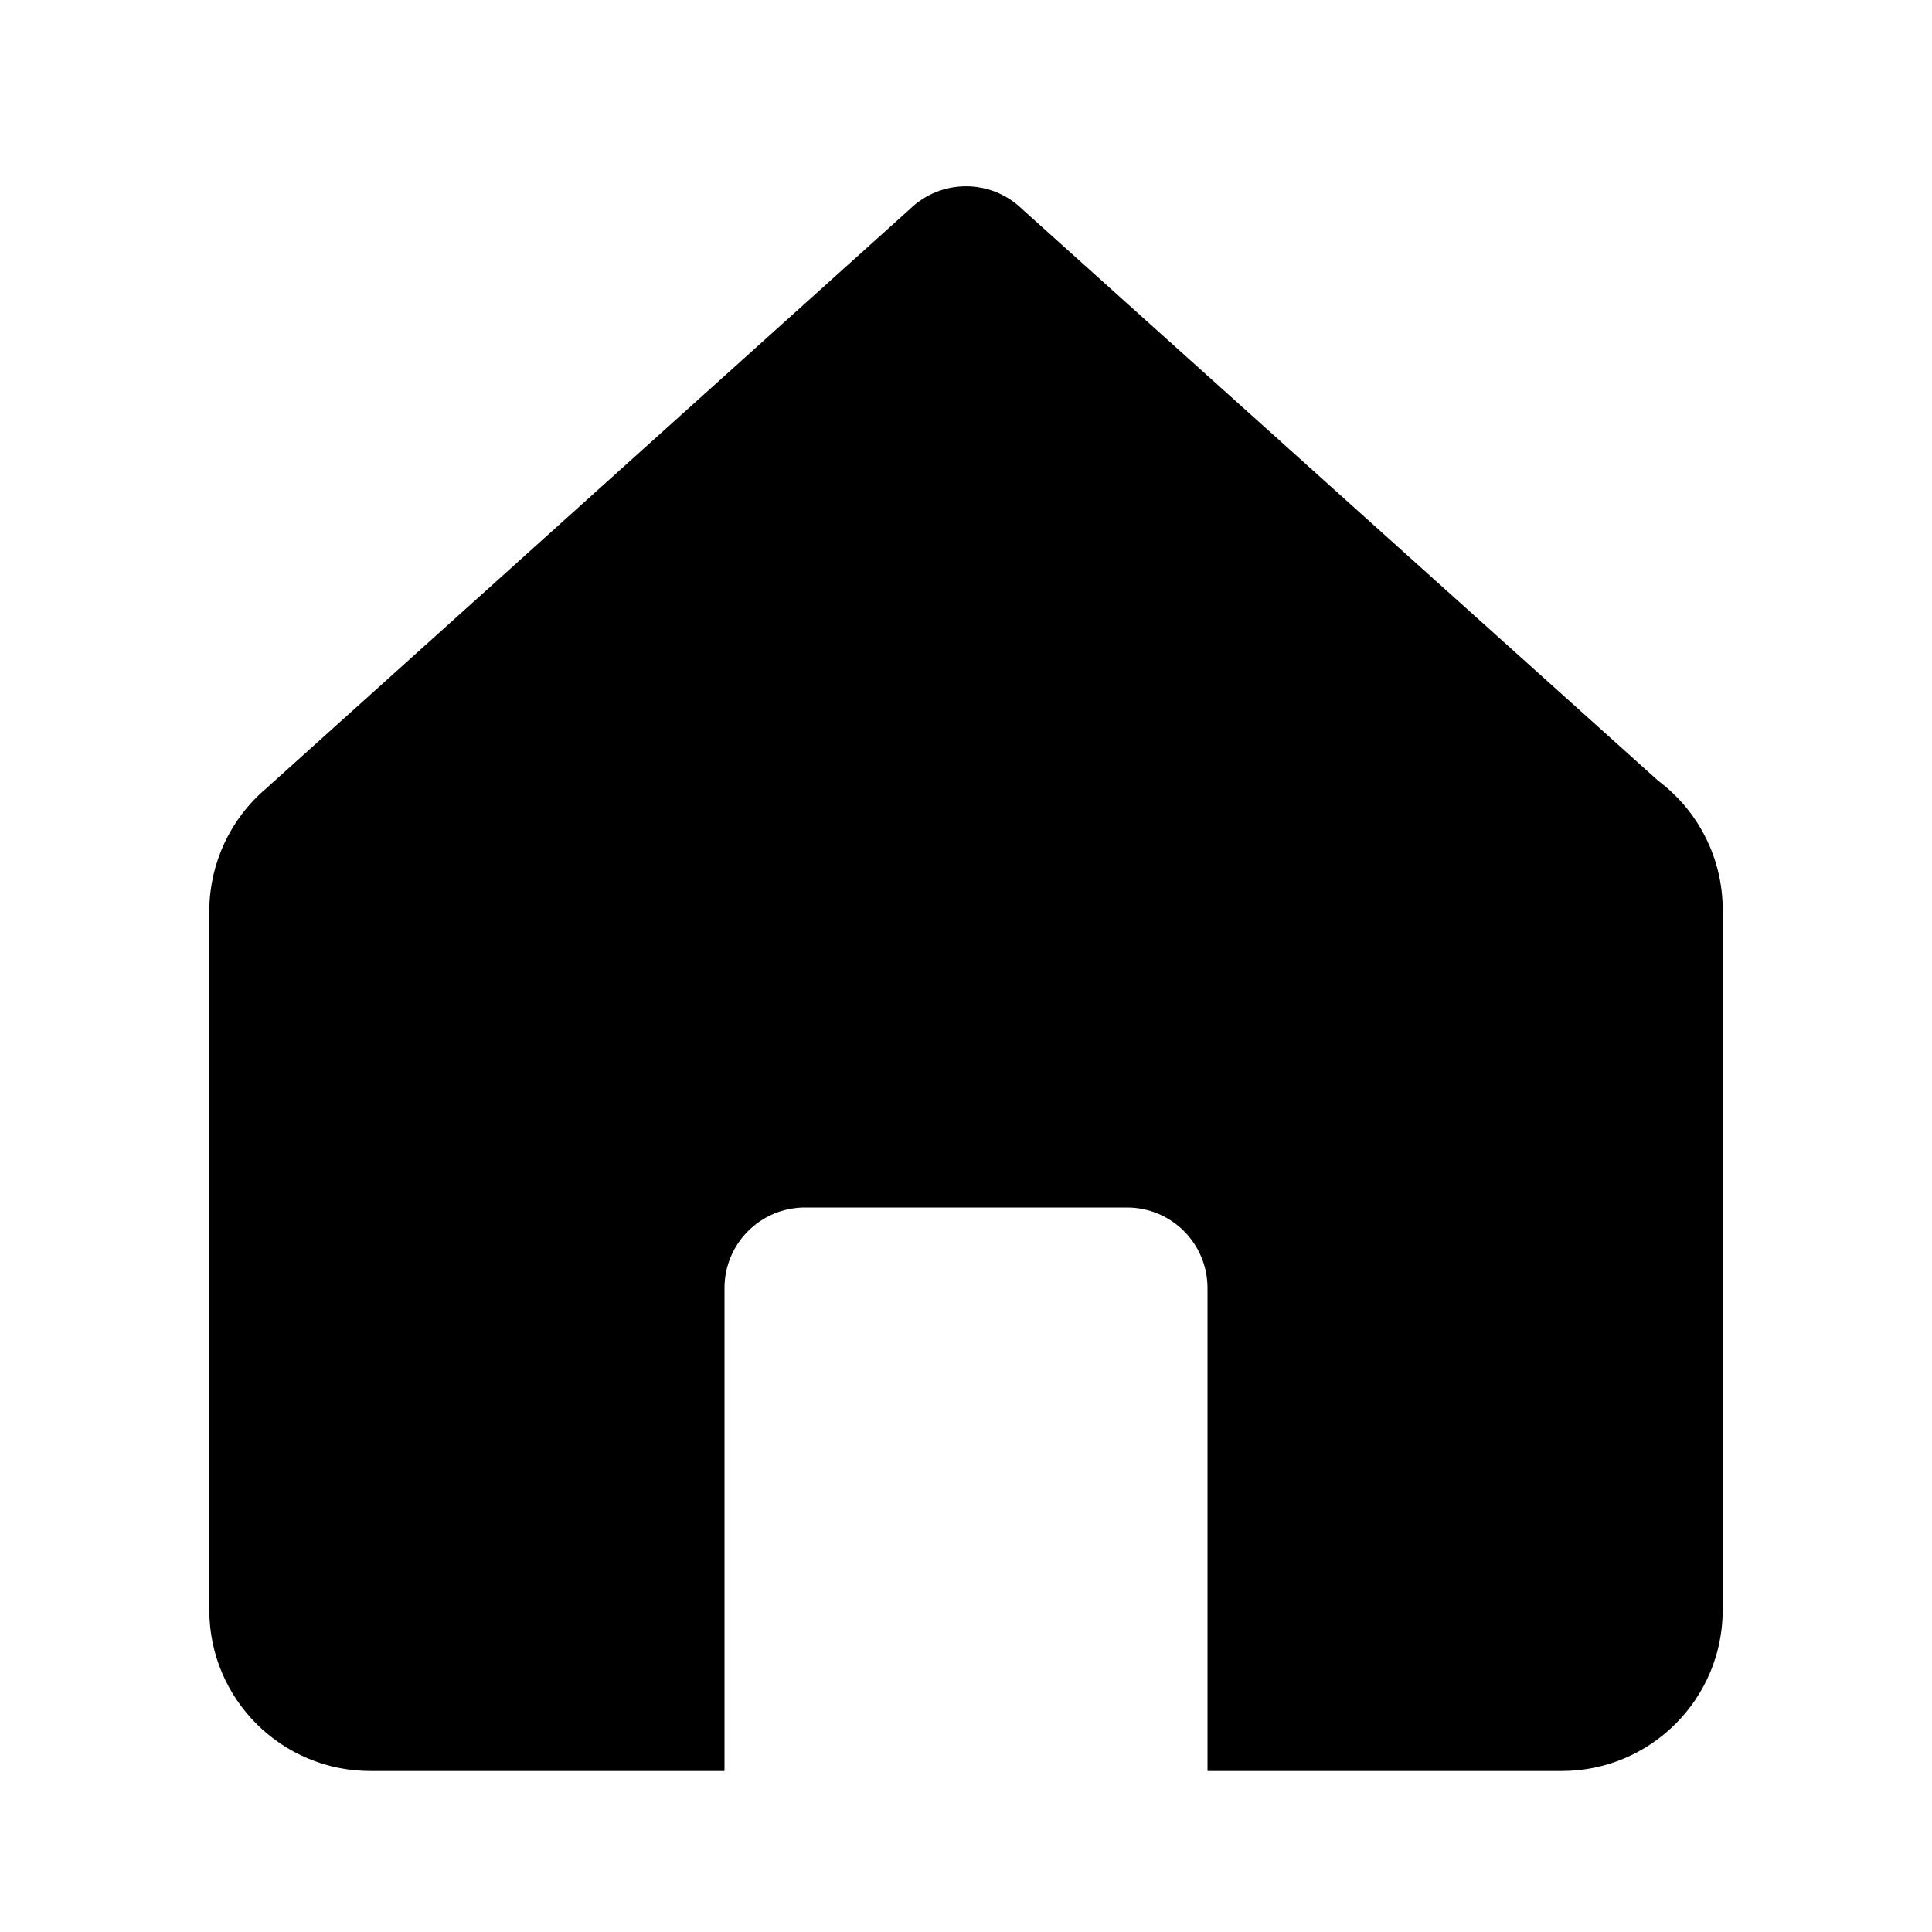
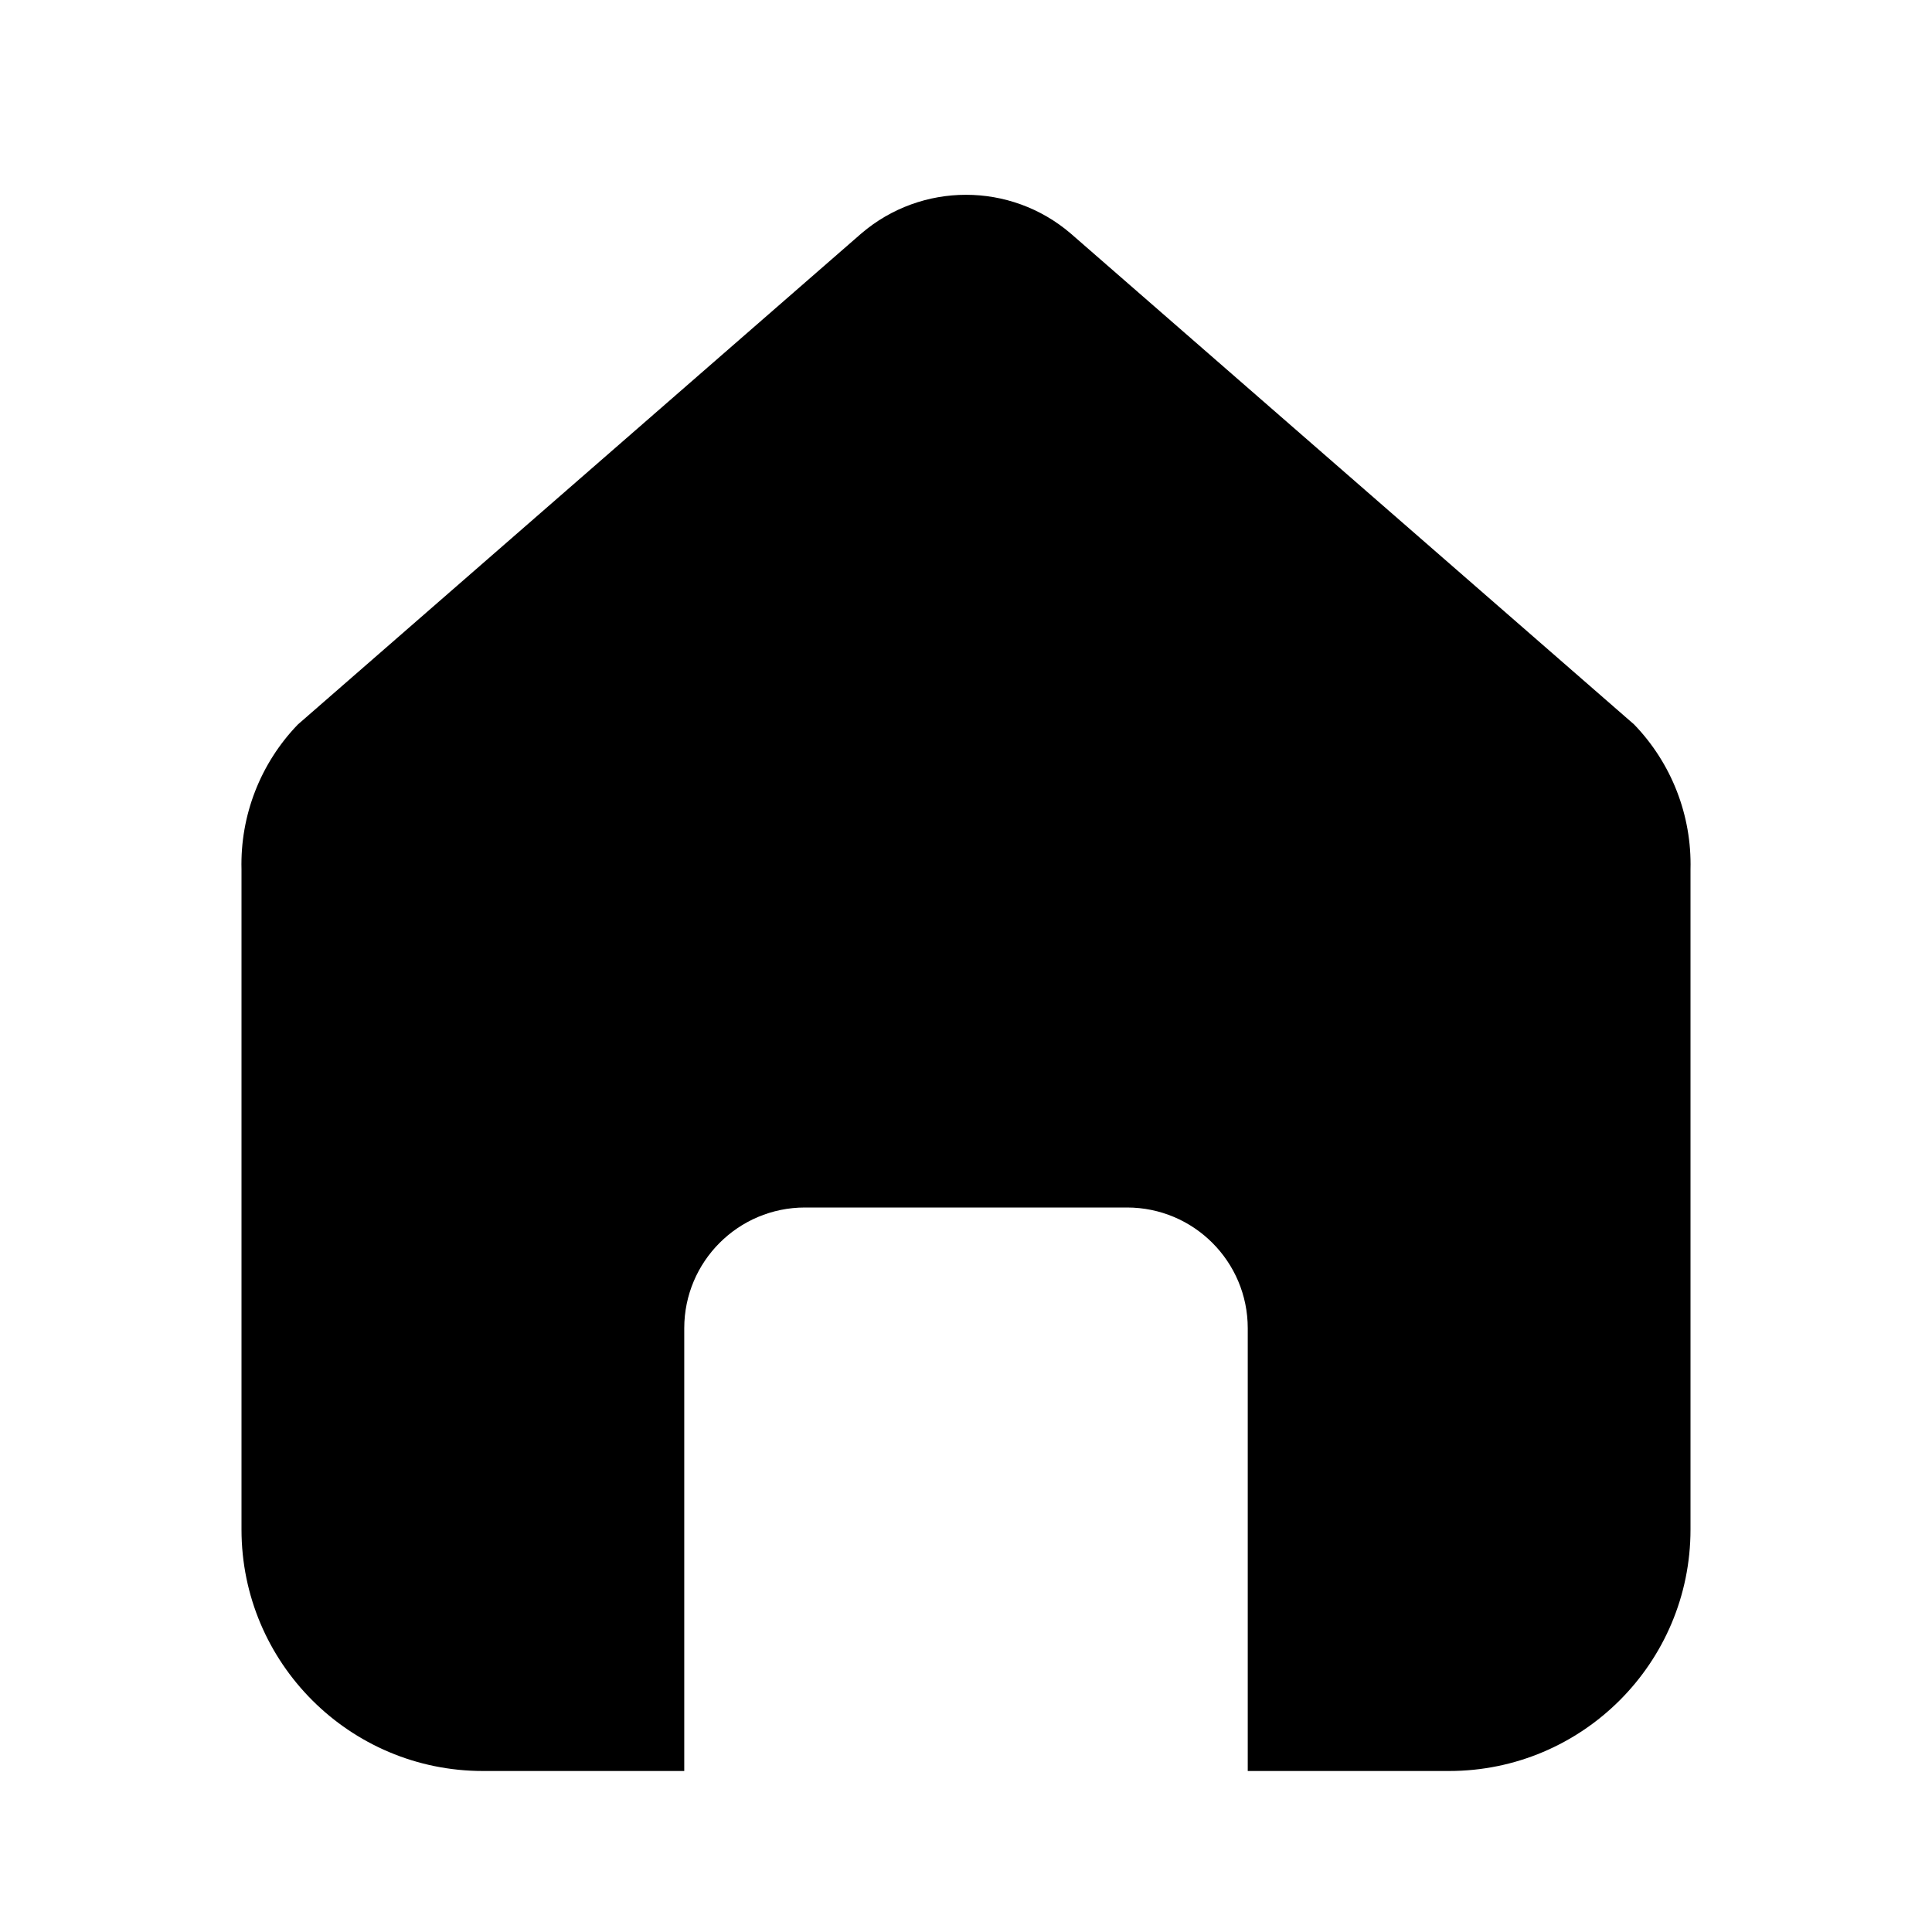
<svg xmlns="http://www.w3.org/2000/svg" width="24" height="24" viewBox="0 0 24 24" fill="currentColor">
-   <path d="M11.3 2.6a1 1 0 0 1 1.4 0l7.9 7.1a2 2 0 0 1 .8 1.6V20a2 2 0 0 1-2 2H15v-6a1 1 0 0 0-1-1h-4a1 1 0 0 0-1 1v6H4.6a2 2 0 0 1-2-2v-8.7a2 2 0 0 1 .7-1.5z" />
+   <path d="M10.7 2.9a2 2 0 0 1 2.6 0l7 6.1a2.5 2.5 0 0 1 .7 1.8V19a3 3 0 0 1-3 3h-2.5v-5.5a1.5 1.5 0 0 0-1.5-1.5h-4a1.5 1.5 0 0 0-1.5 1.5V22H6a3 3 0 0 1-3-3v-8.2A2.5 2.5 0 0 1 3.7 9z" />
</svg>
